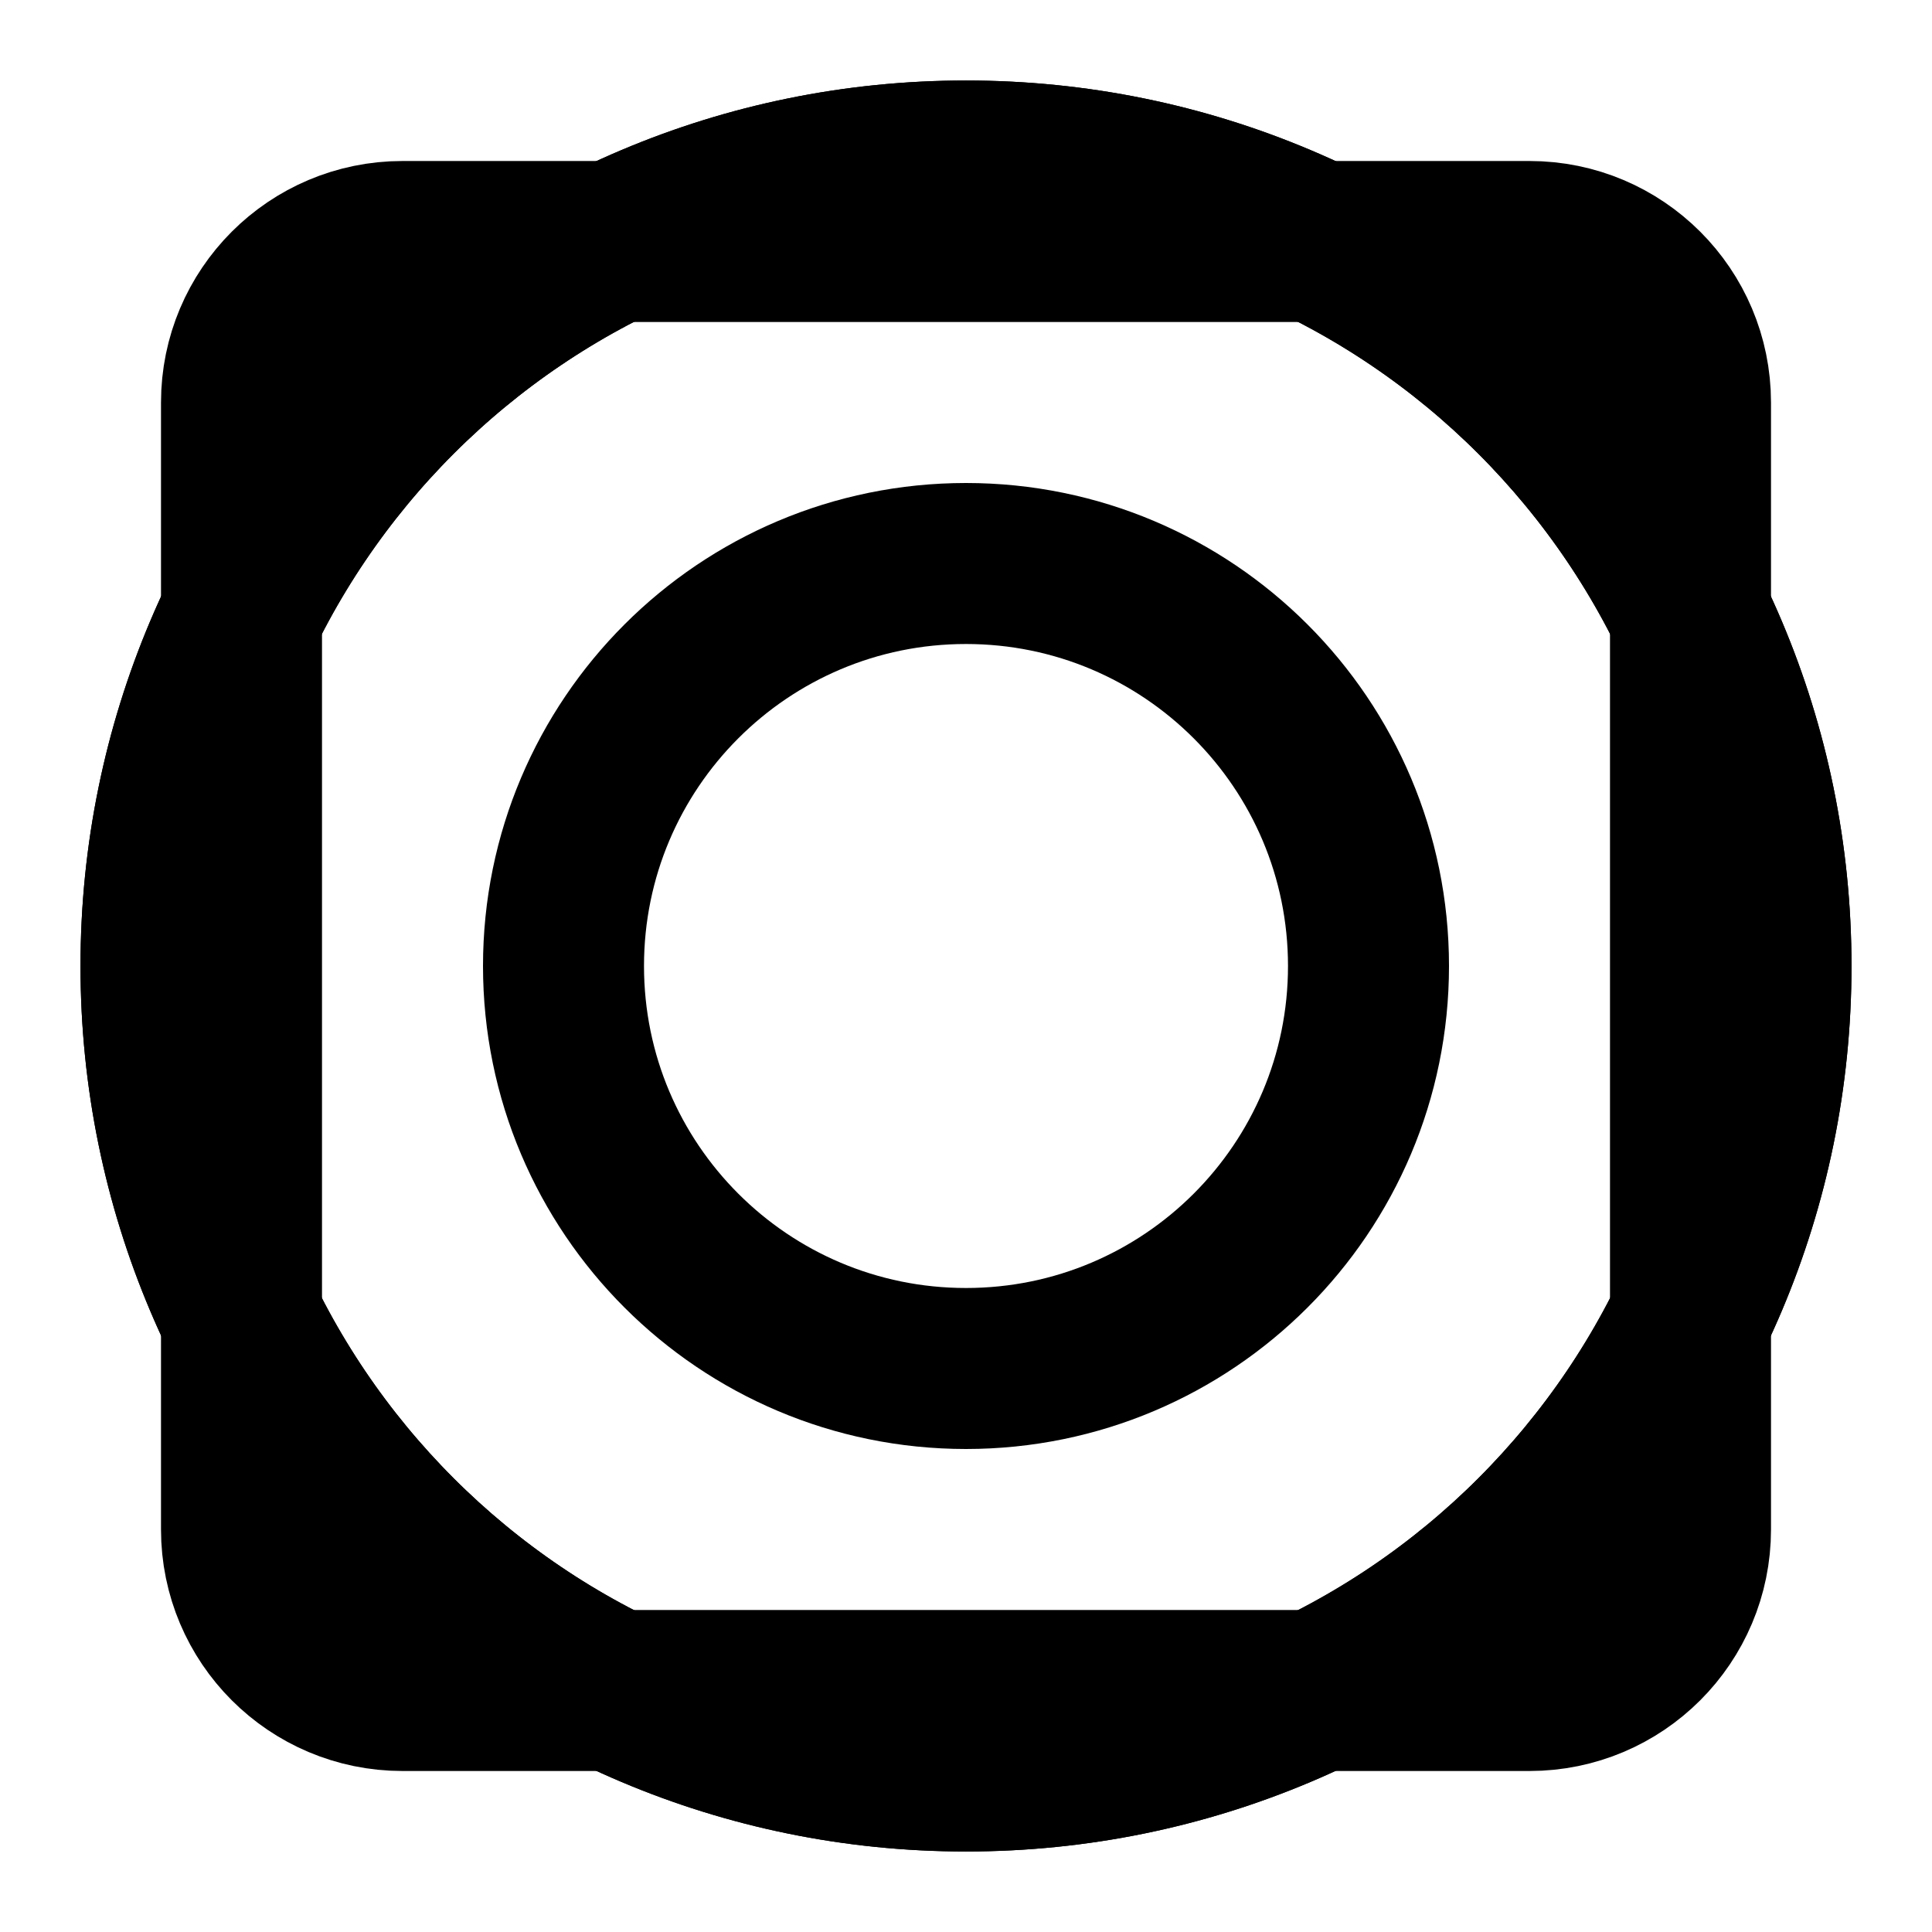
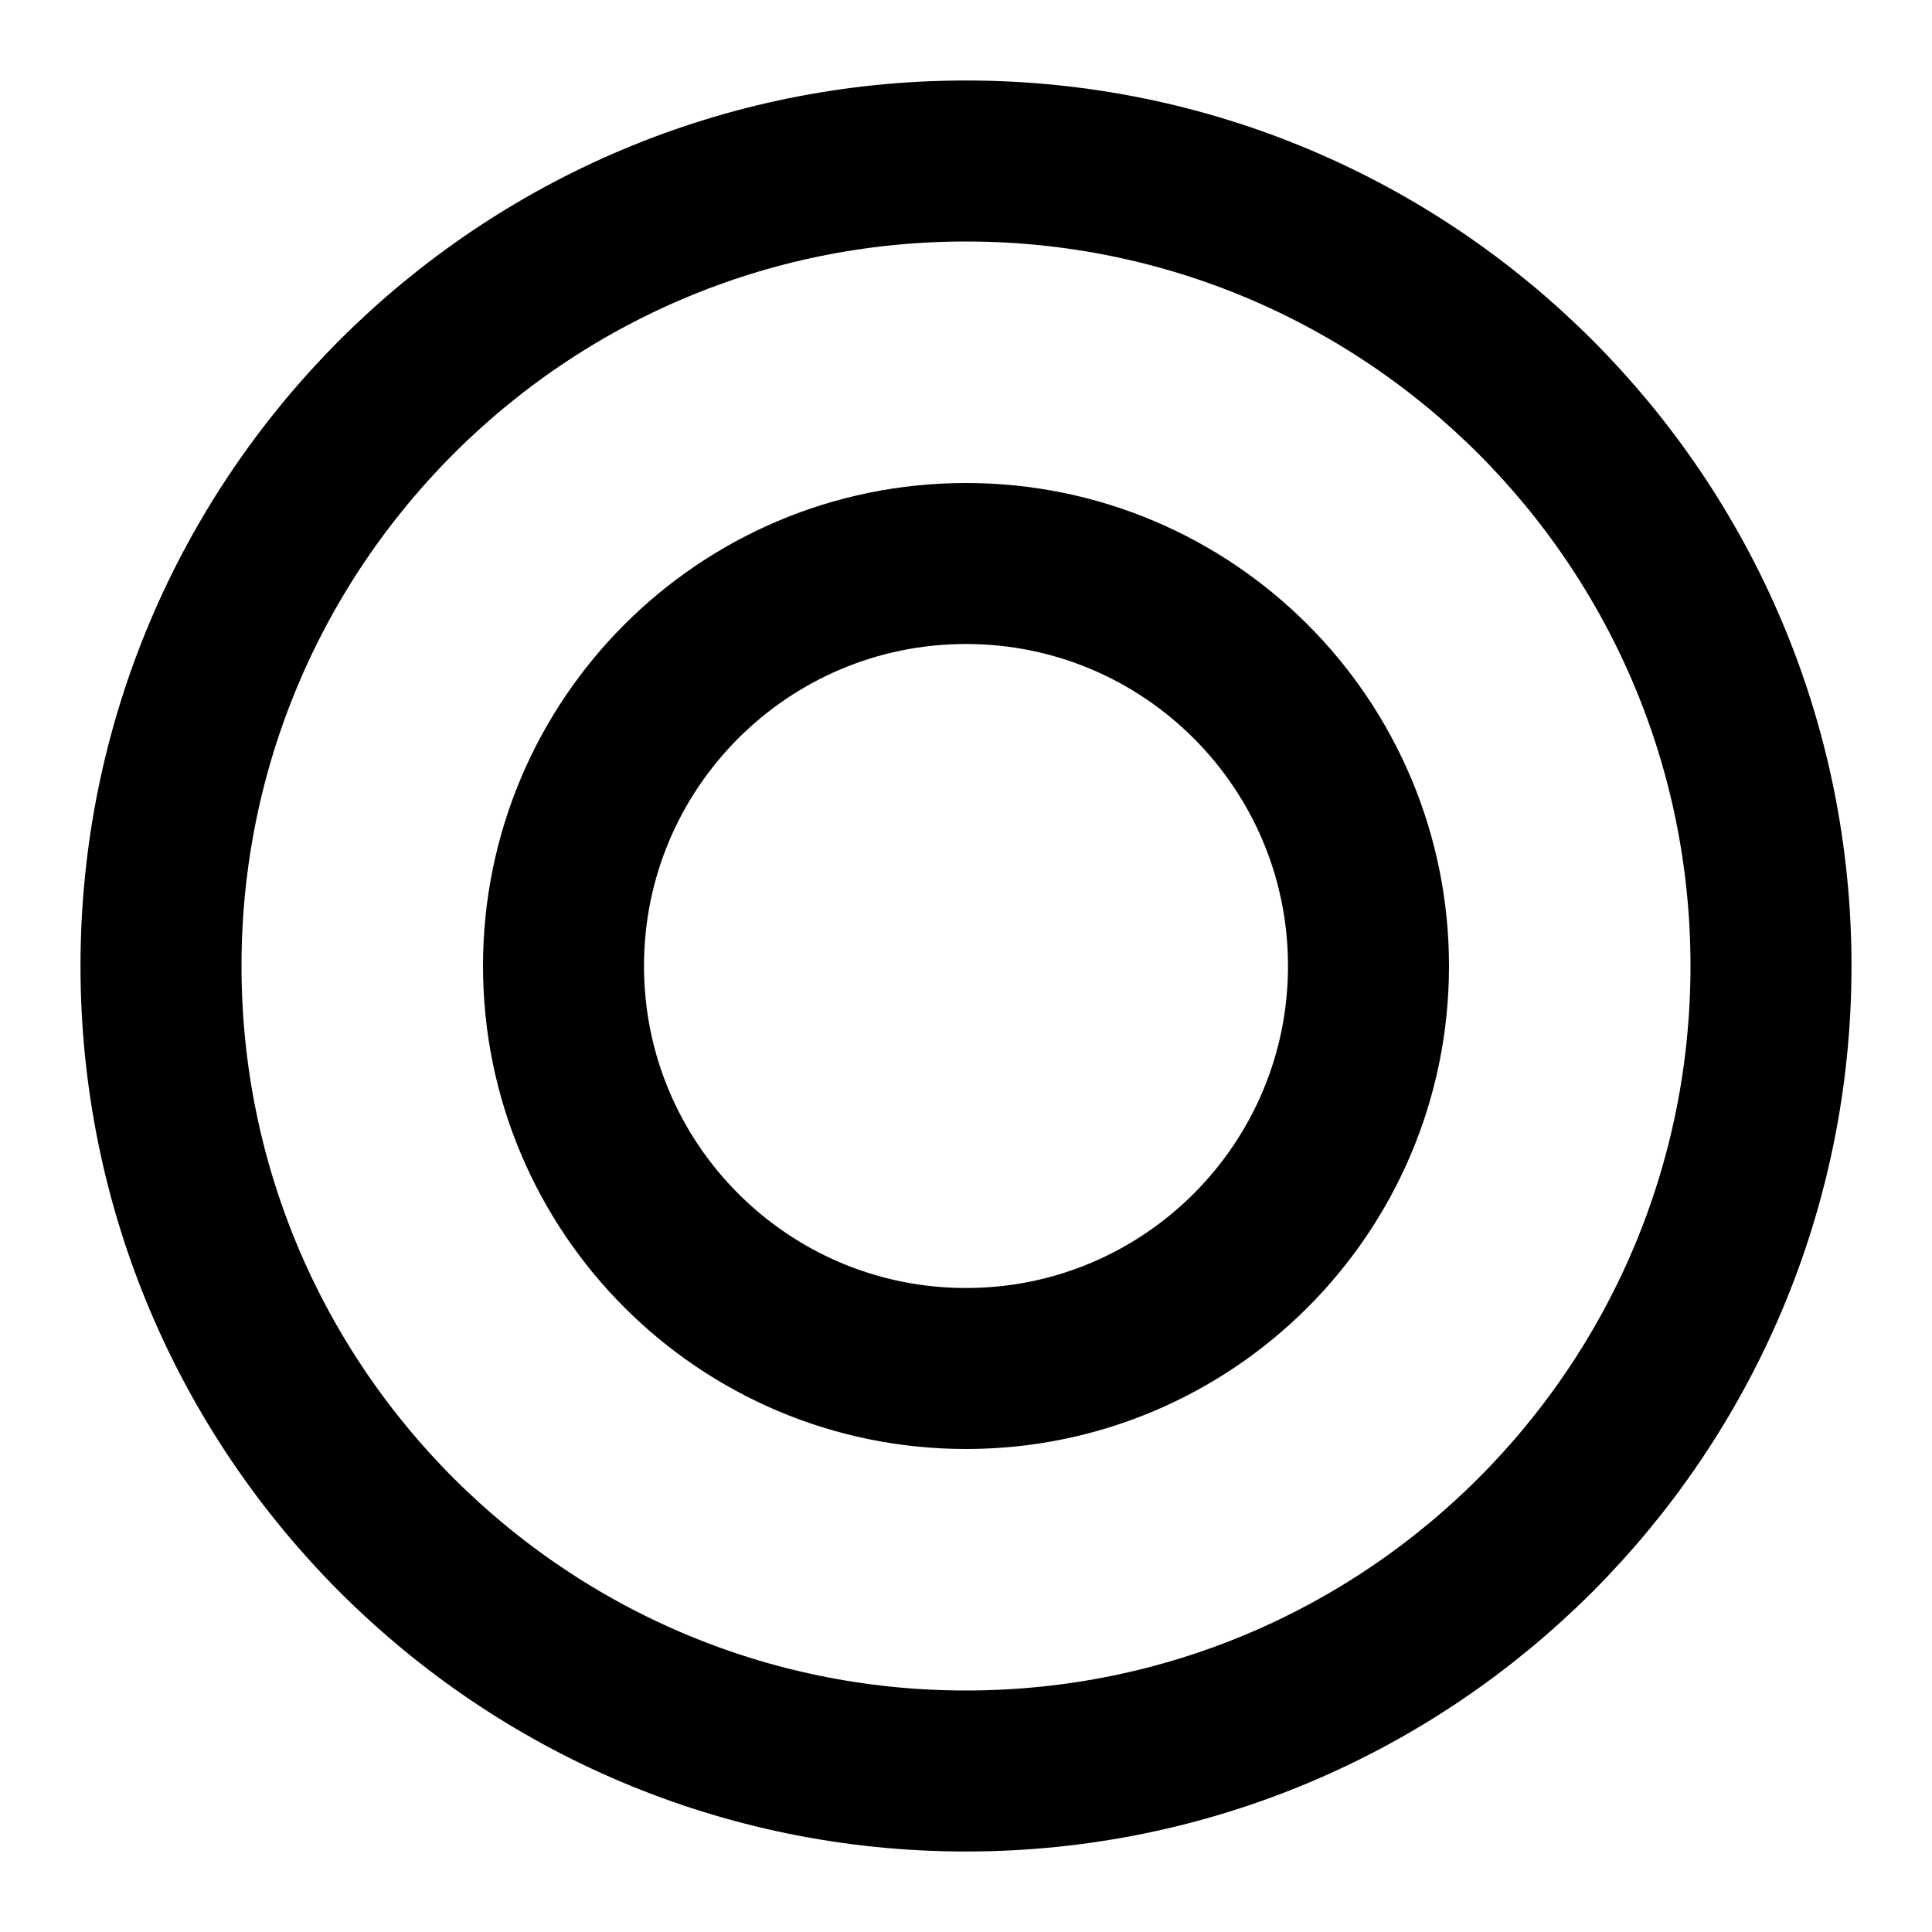
<svg xmlns="http://www.w3.org/2000/svg" width="24" height="24" viewBox="0 0 24 24" fill="none" stroke="currentColor" stroke-width="2" stroke-linecap="round" stroke-linejoin="round">
-   <g style="display:inlinefill:nonestroke:#f0f0f0stroke-opacity:1">
-     <circle cx="12" cy="12" r="10" style="fill:nonestroke:#f0f0f0stroke-width:2stroke-linecap:roundstroke-linejoin:roundstroke-opacity:1" />
-     <rect width="18" height="18" x="3" y="3" rx="2" ry="2" style="display:inlinefill:nonestroke:#f0f0f0stroke-width:2stroke-linecap:roundstroke-linejoin:roundstroke-opacity:1" />
-   </g>
-   <circle cx="12" cy="12" r="10" style="fill:nonestroke:#000stroke-width:2stroke-linecap:roundstroke-linejoin:round" />
-   <circle cx="12" cy="12" r="5" style="fill:nonestroke:#000stroke-width:2stroke-linecap:roundstroke-linejoin:round" />
+   <circle cx="12" cy="12" r="10" />
+   <circle cx="12" cy="12" r="5" />
</svg>
